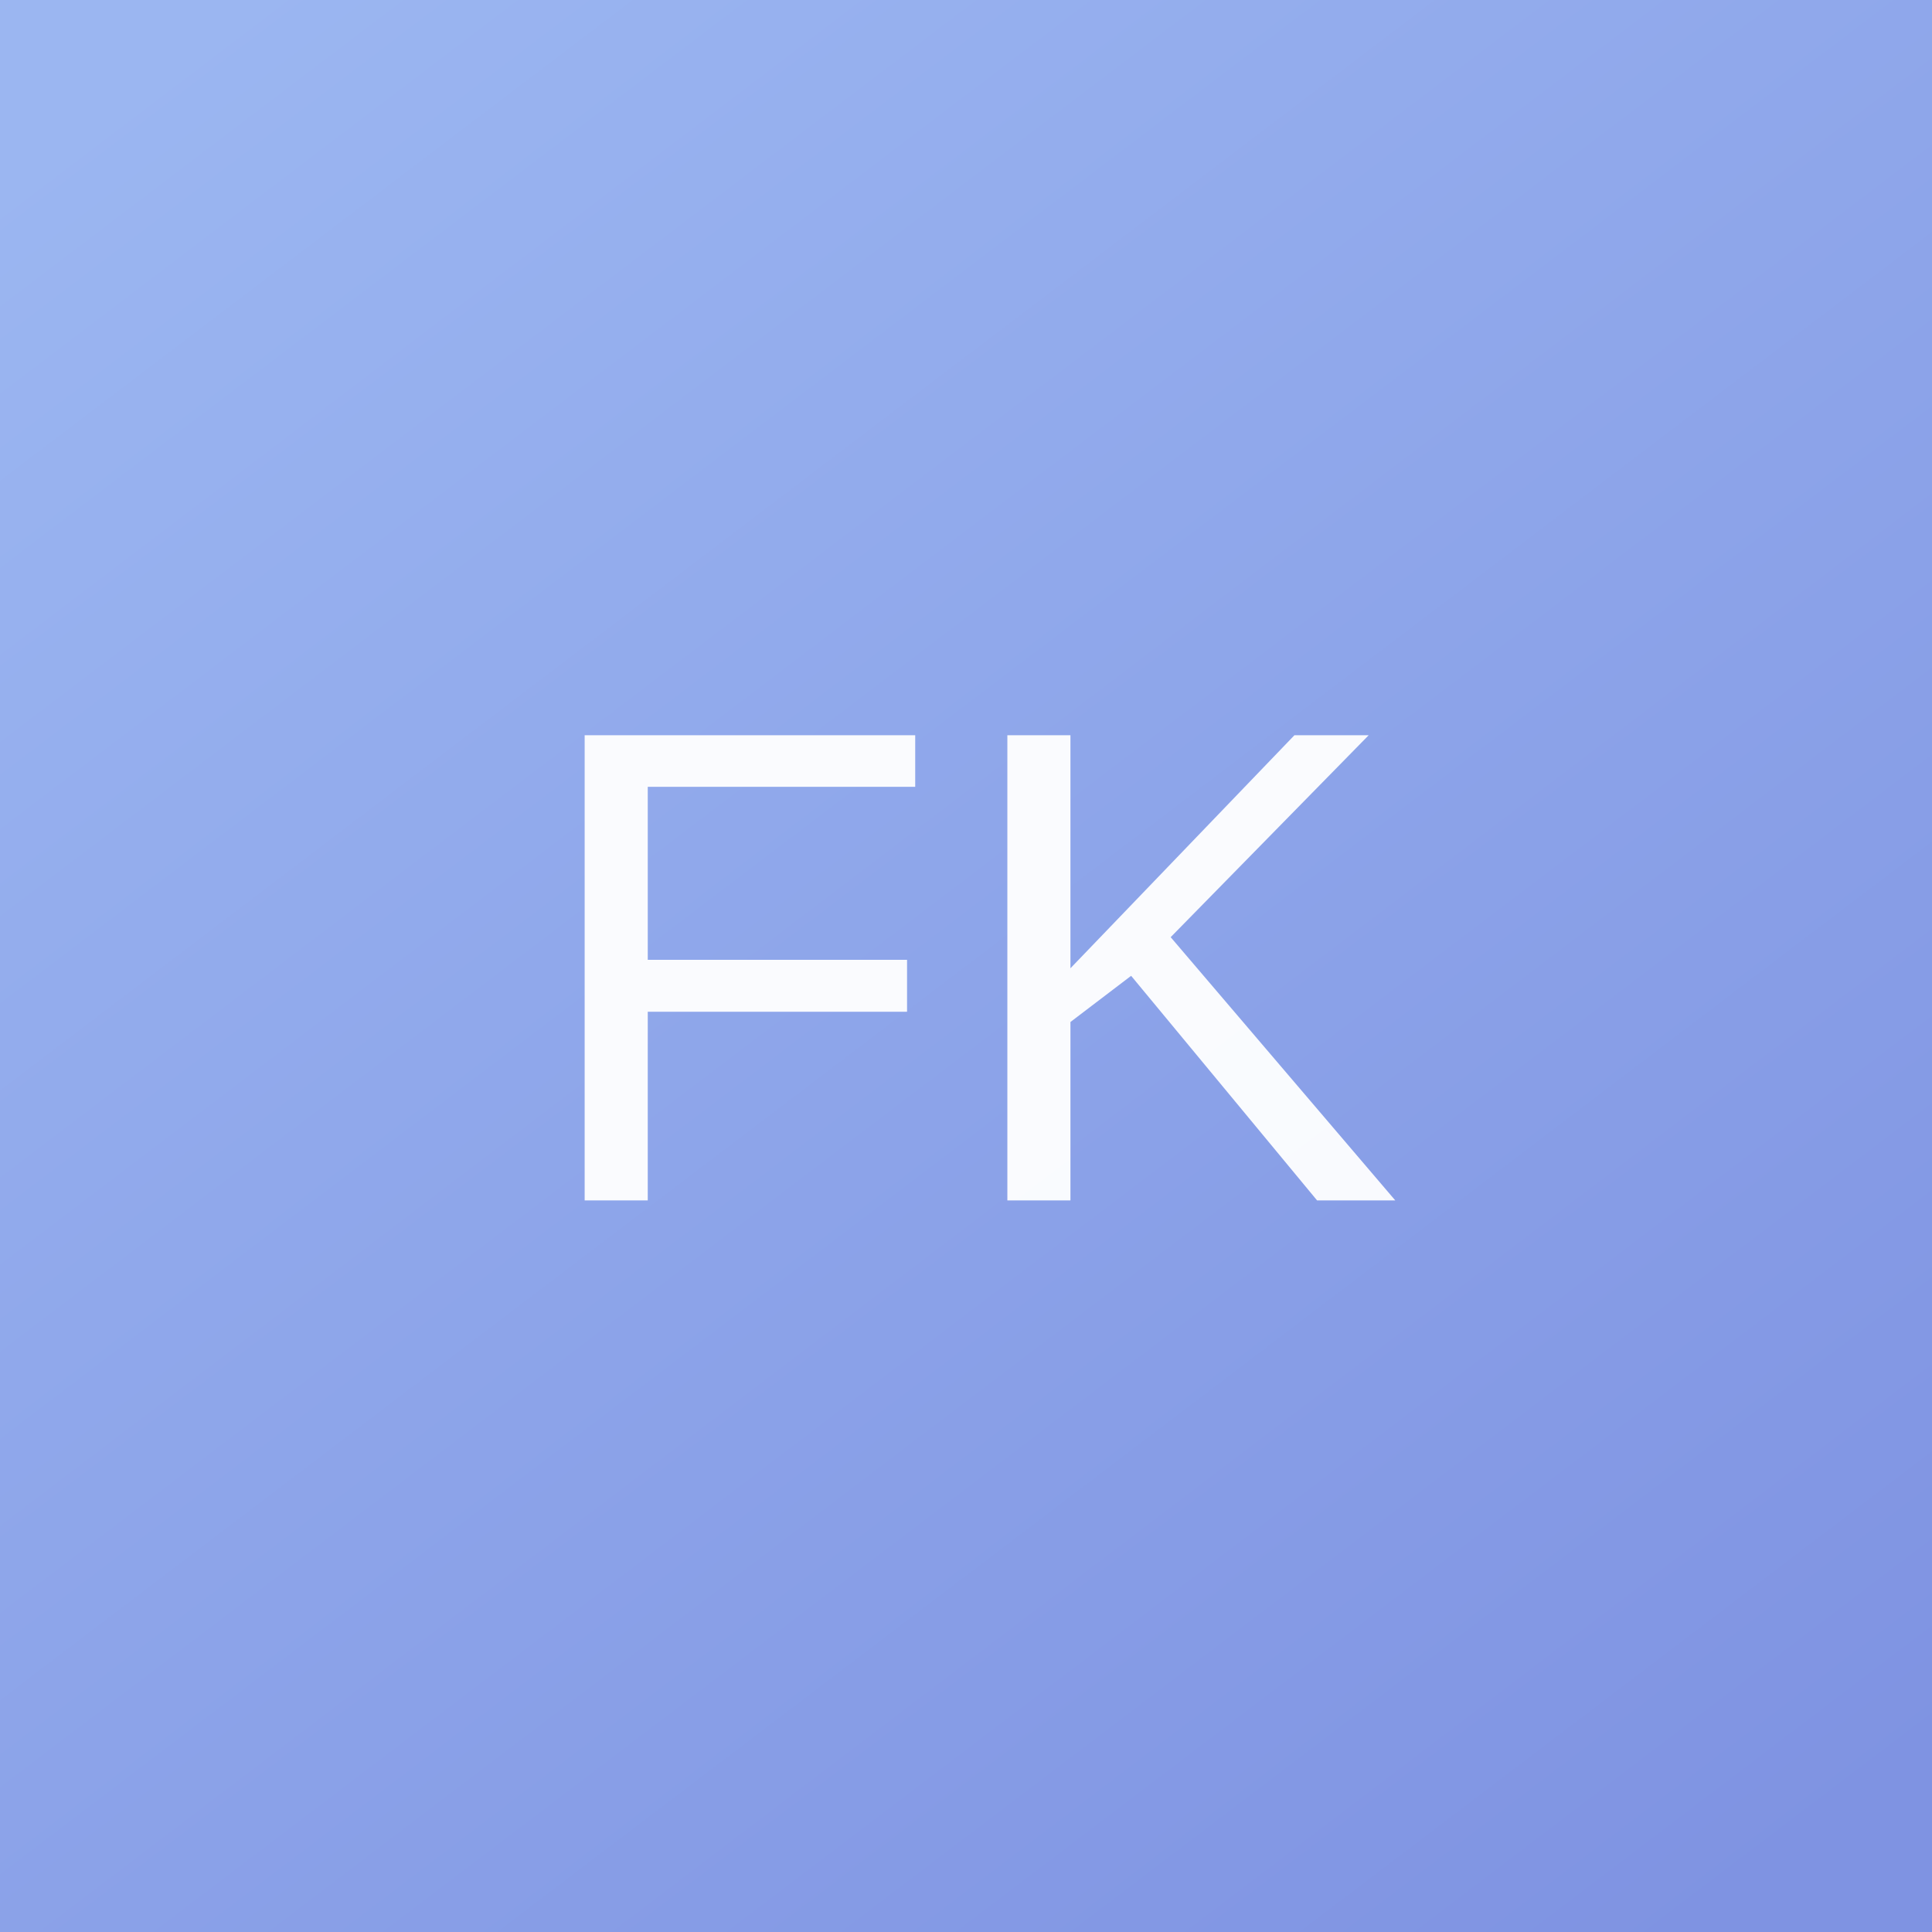
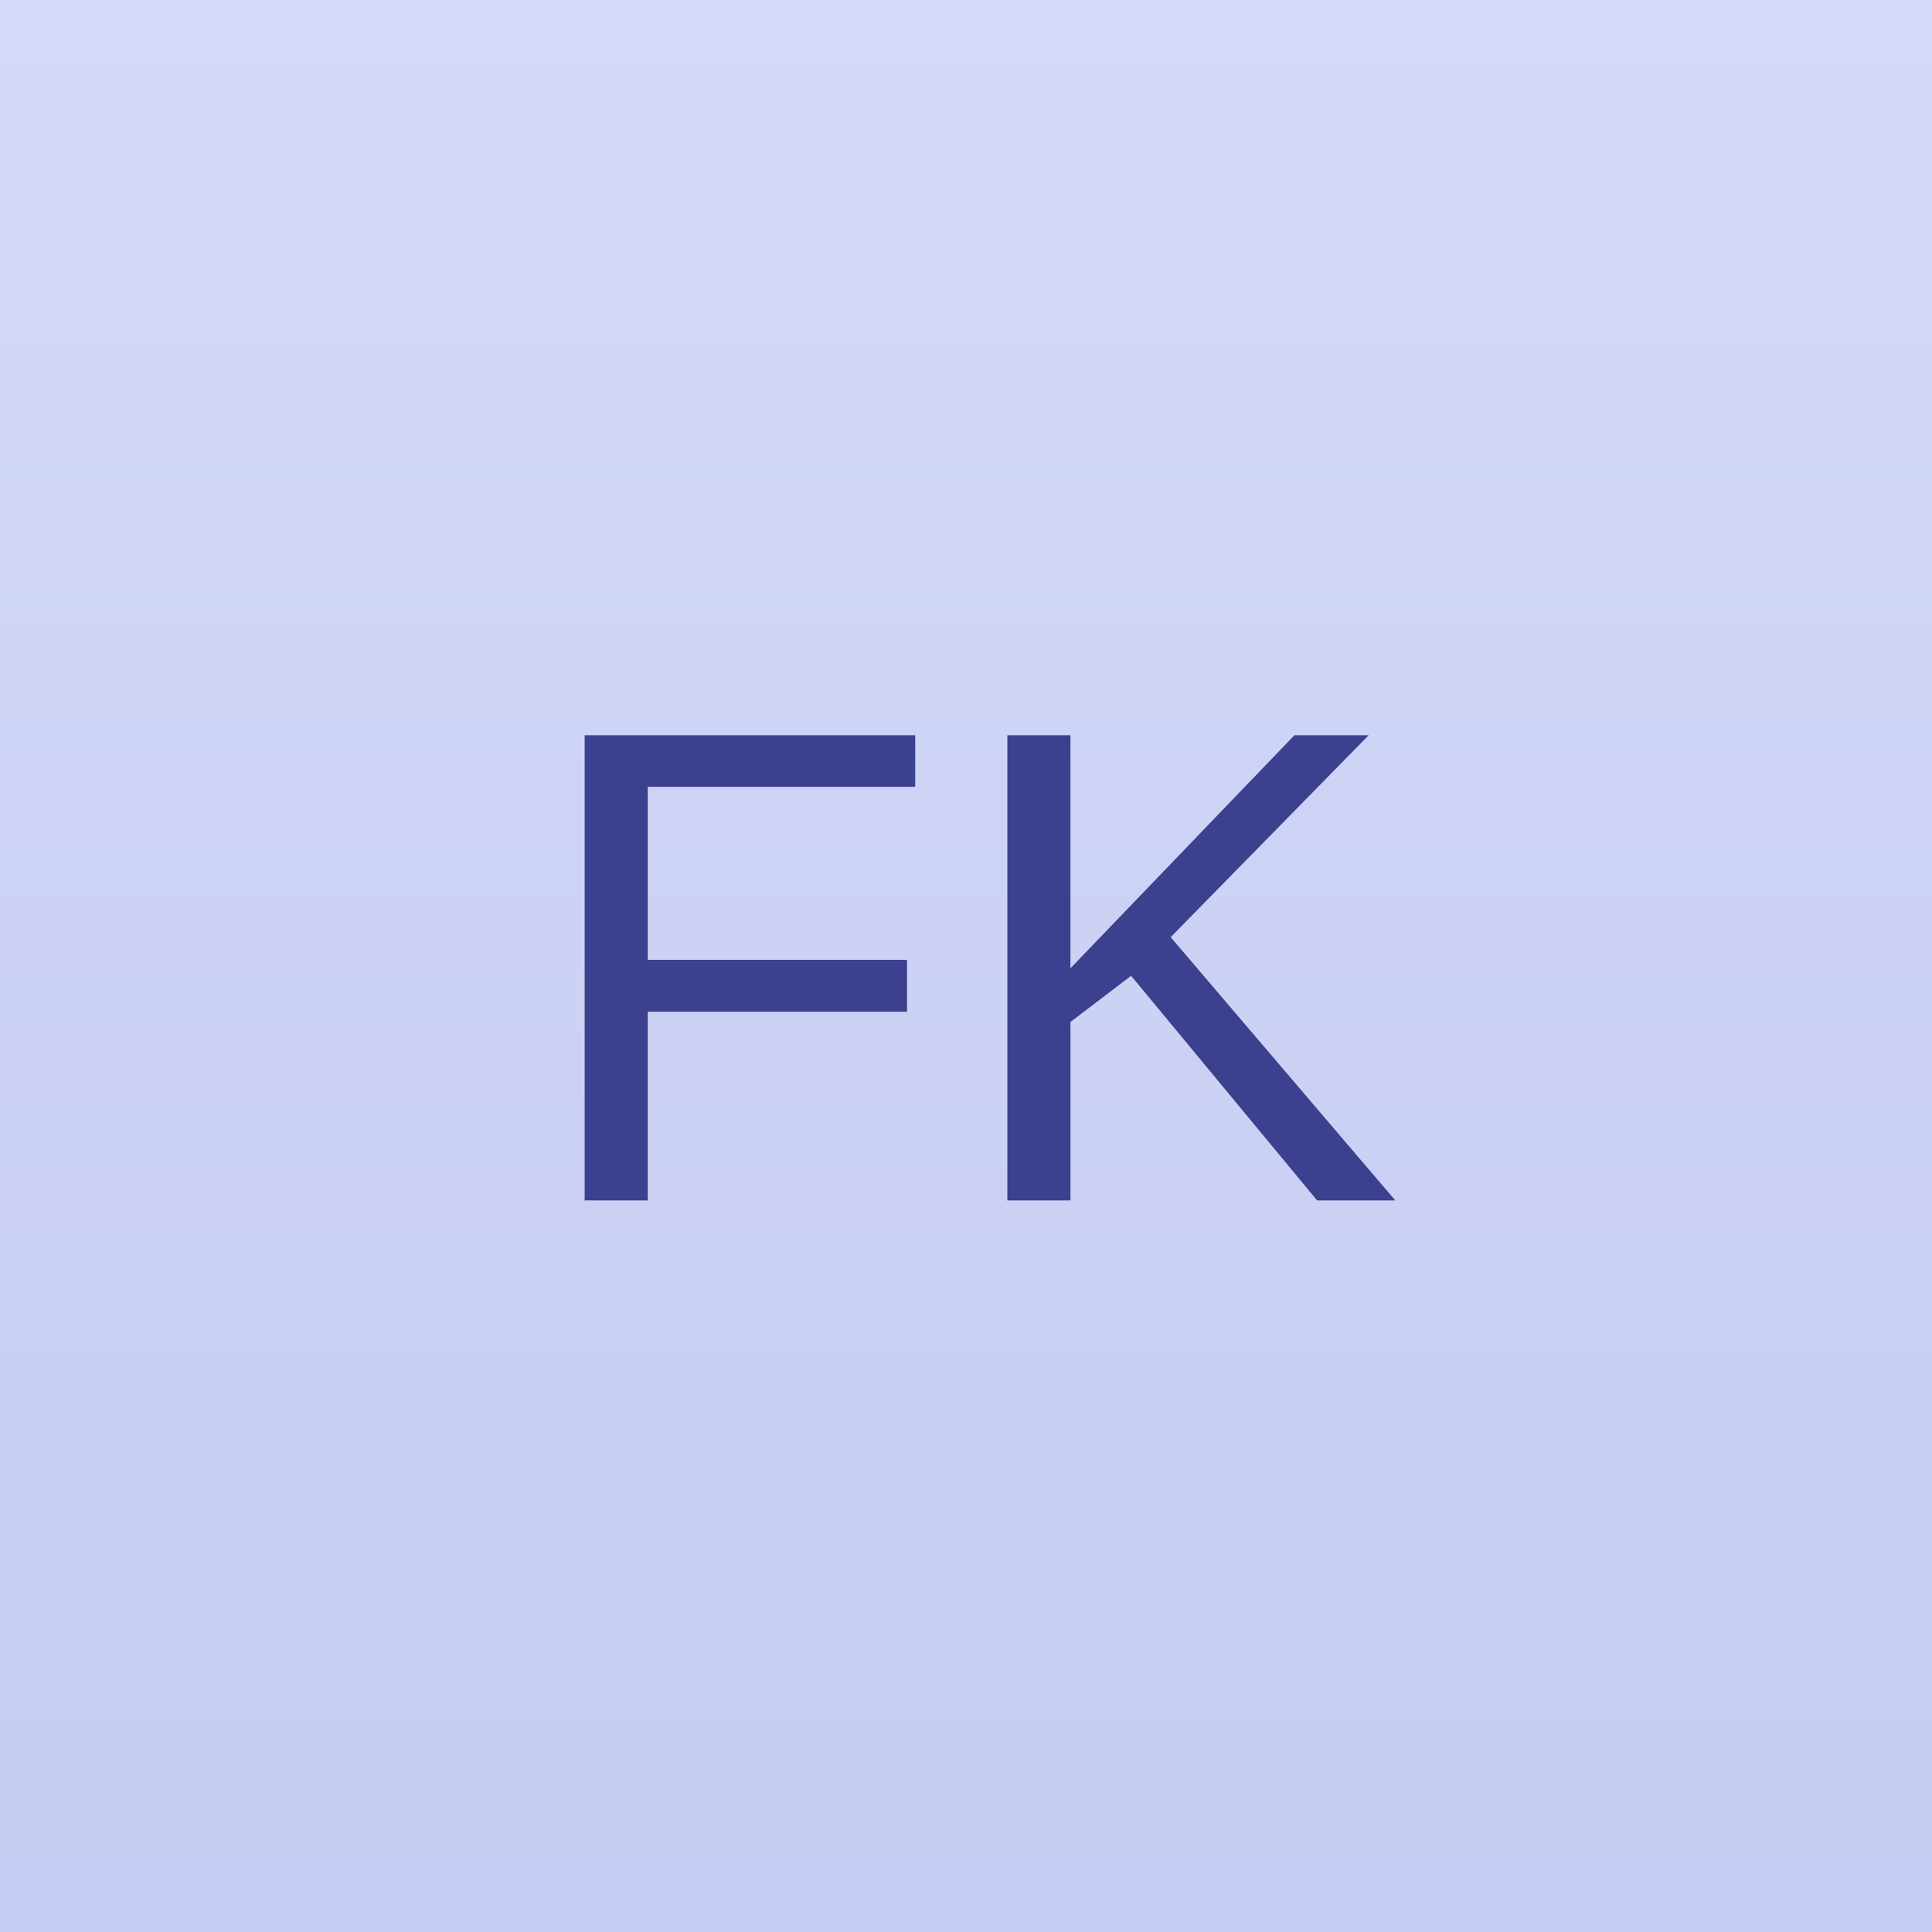
<svg xmlns="http://www.w3.org/2000/svg" width="100" height="100" viewBox="0 0 100 100" fill="none">
  <defs>
-     <linearGradient id="mono-fk" x1="12" y1="0" x2="88" y2="100" gradientUnits="userSpaceOnUse">
-       <stop stop-color="#9bb6f1" />
-       <stop offset="1" stop-color="#7f93e2" />
+     <linearGradient id="mono-fk" x1="50" y1="0" x2="50" y2="100" gradientUnits="userSpaceOnUse">
+       <stop stop-color="#d4d9f7" />
+       <stop offset="1" stop-color="#c5cbf2" />
    </linearGradient>
  </defs>
  <rect width="100" height="100" fill="url(#mono-fk)" />
-   <text x="50" y="50" text-anchor="middle" dominant-baseline="central" font-family="-apple-system, system-ui, 'Helvetica Neue', Arial, sans-serif" font-size="35" font-weight="500" letter-spacing="0.5" fill="#ffffff" fill-opacity="0.95">FK</text>
+   <text x="50" y="50" text-anchor="middle" dominant-baseline="central" font-family="-apple-system, system-ui, 'Helvetica Neue', Arial, sans-serif" font-size="35" font-weight="500" letter-spacing="0.5" fill="#3b418f">FK</text>
</svg>
